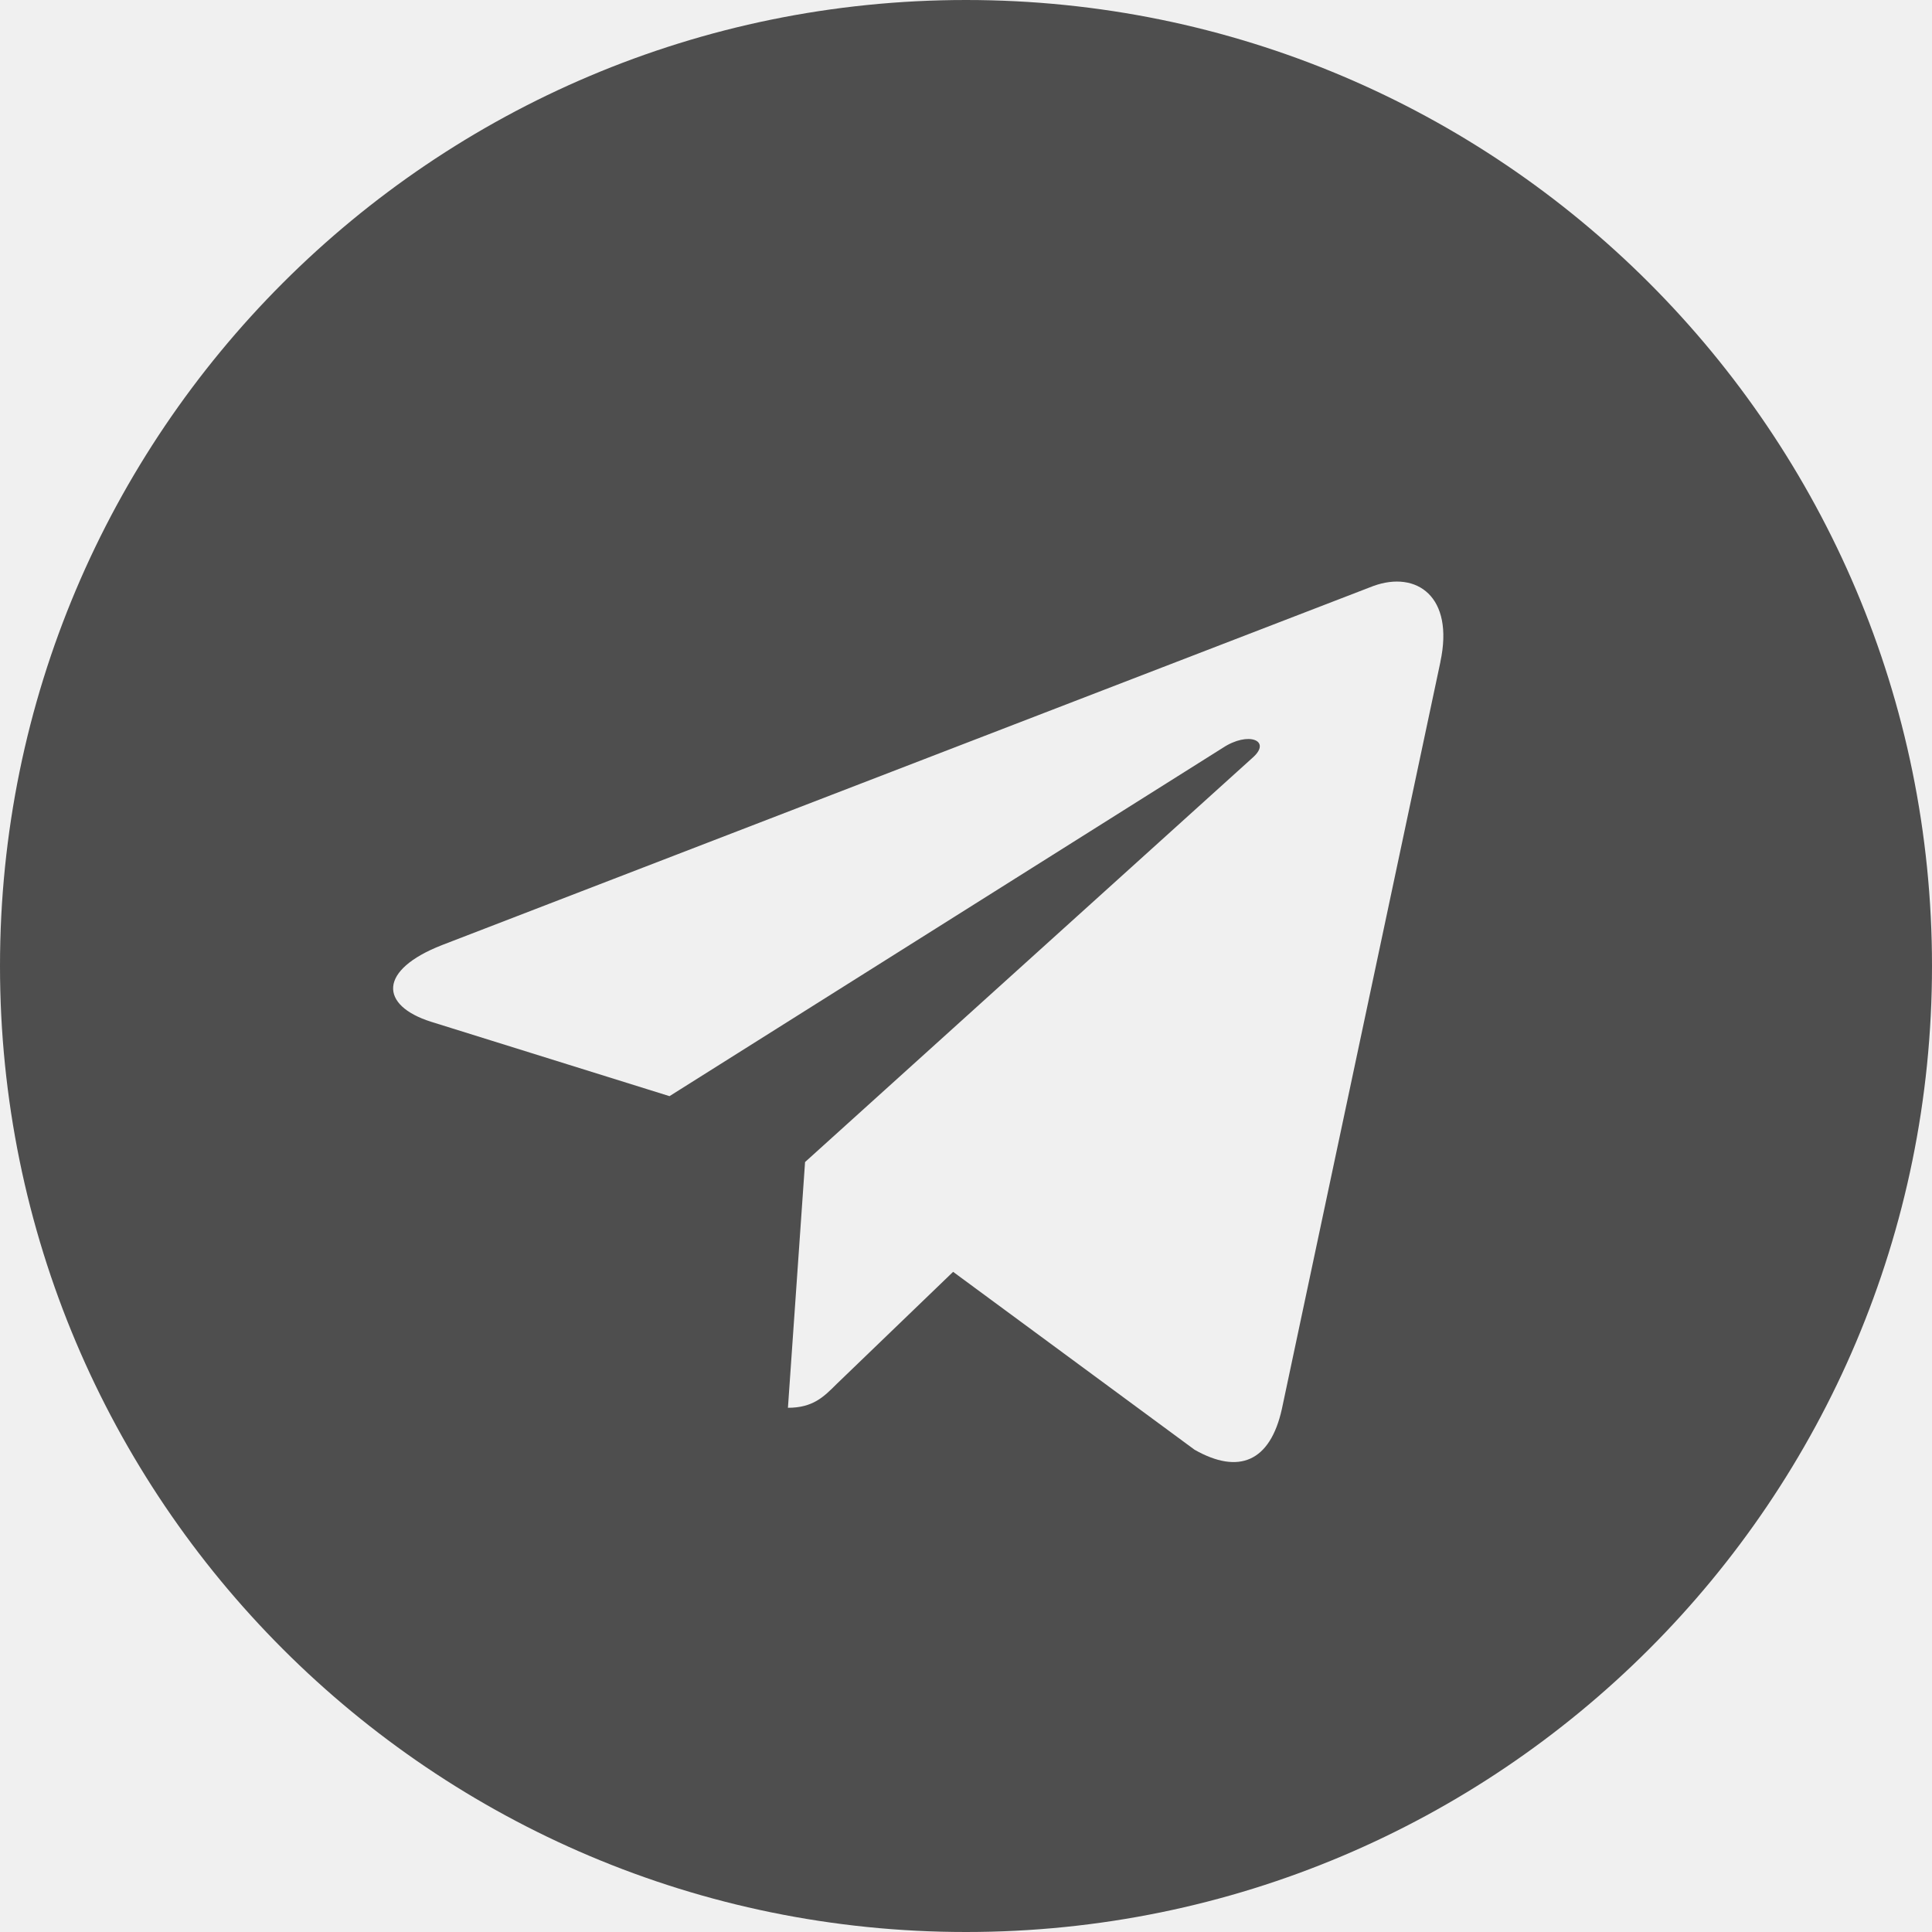
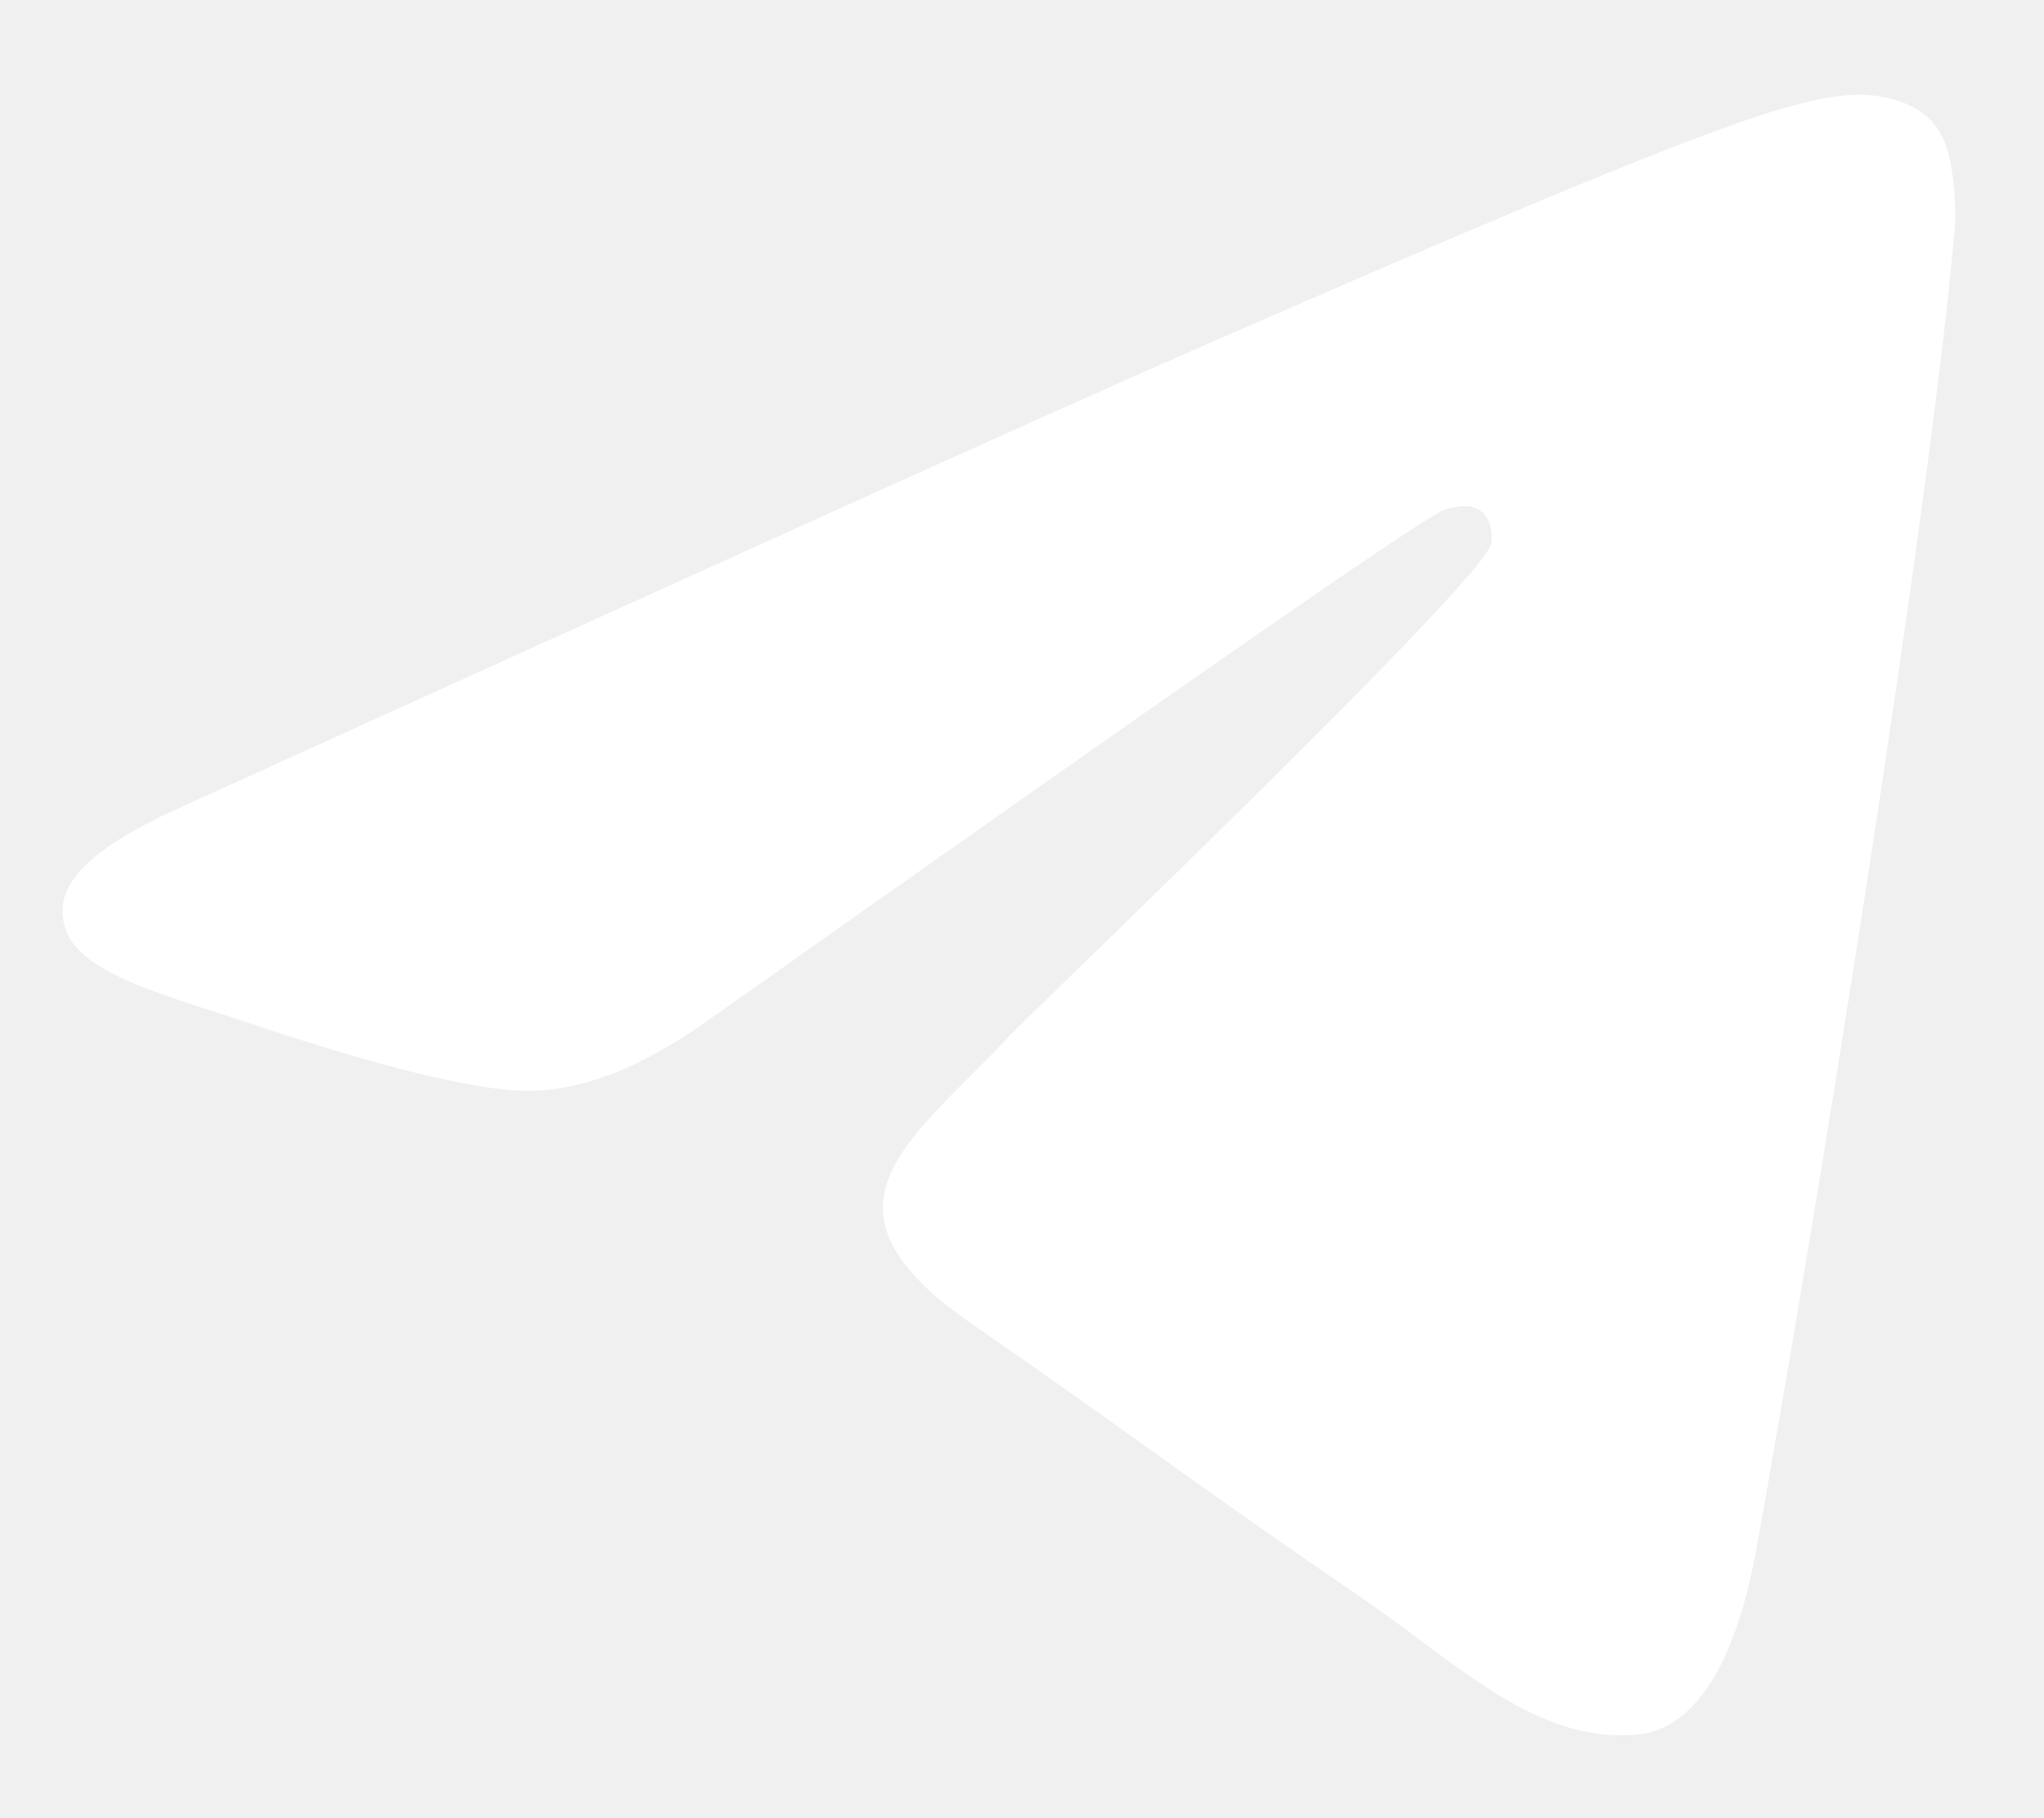
- <svg xmlns="http://www.w3.org/2000/svg" width="30" height="30" viewBox="0 0 30 30" fill="none">
-   <g clip-path="url(#clip0_1_22)">
-     <path d="M15 30C23.286 30 30 23.286 30 15C30 6.714 23.286 0 15 0C6.714 0 0 6.714 0 15C0 23.286 6.714 30 15 30ZM6.864 14.675L21.326 9.099C21.997 8.856 22.584 9.262 22.366 10.277L22.367 10.276L19.905 21.878C19.723 22.7 19.234 22.9 18.55 22.512L14.8 19.749L12.991 21.491C12.791 21.691 12.623 21.86 12.235 21.86L12.501 18.044L19.451 11.765C19.754 11.499 19.384 11.349 18.985 11.614L10.396 17.021L6.694 15.866C5.89 15.611 5.872 15.062 6.864 14.675Z" fill="#4E4E4E" />
-   </g>
-   <defs>
-     <clipPath id="clip0_1_22">
-       <rect width="30" height="30" fill="white" />
-     </clipPath>
-   </defs>
+ <svg xmlns="http://www.w3.org/2000/svg" width="18" height="16" viewBox="0 0 18 16" fill="none">
+   <path fill-rule="evenodd" clip-rule="evenodd" d="M1.692 7.062C6.166 5.031 9.142 3.681 10.638 3.026C14.894 1.167 15.788 0.847 16.364 0.833C16.491 0.833 16.773 0.86 16.964 1.021C17.117 1.154 17.156 1.328 17.182 1.462C17.207 1.595 17.233 1.876 17.207 2.09C16.977 4.63 15.981 10.793 15.469 13.627C15.252 14.83 14.83 15.231 14.421 15.271C13.527 15.352 12.849 14.656 11.993 14.068C10.638 13.146 9.884 12.571 8.568 11.662C7.047 10.619 8.031 10.044 8.9 9.109C9.13 8.868 13.054 5.124 13.131 4.79C13.143 4.75 13.143 4.59 13.054 4.509C12.964 4.429 12.836 4.456 12.734 4.483C12.594 4.51 10.447 6.007 6.267 8.961C5.654 9.402 5.105 9.616 4.606 9.603C4.056 9.59 3.009 9.282 2.216 9.015C1.257 8.694 0.491 8.52 0.555 7.959C0.593 7.665 0.977 7.371 1.692 7.063V7.062Z" fill="white" />
</svg>
